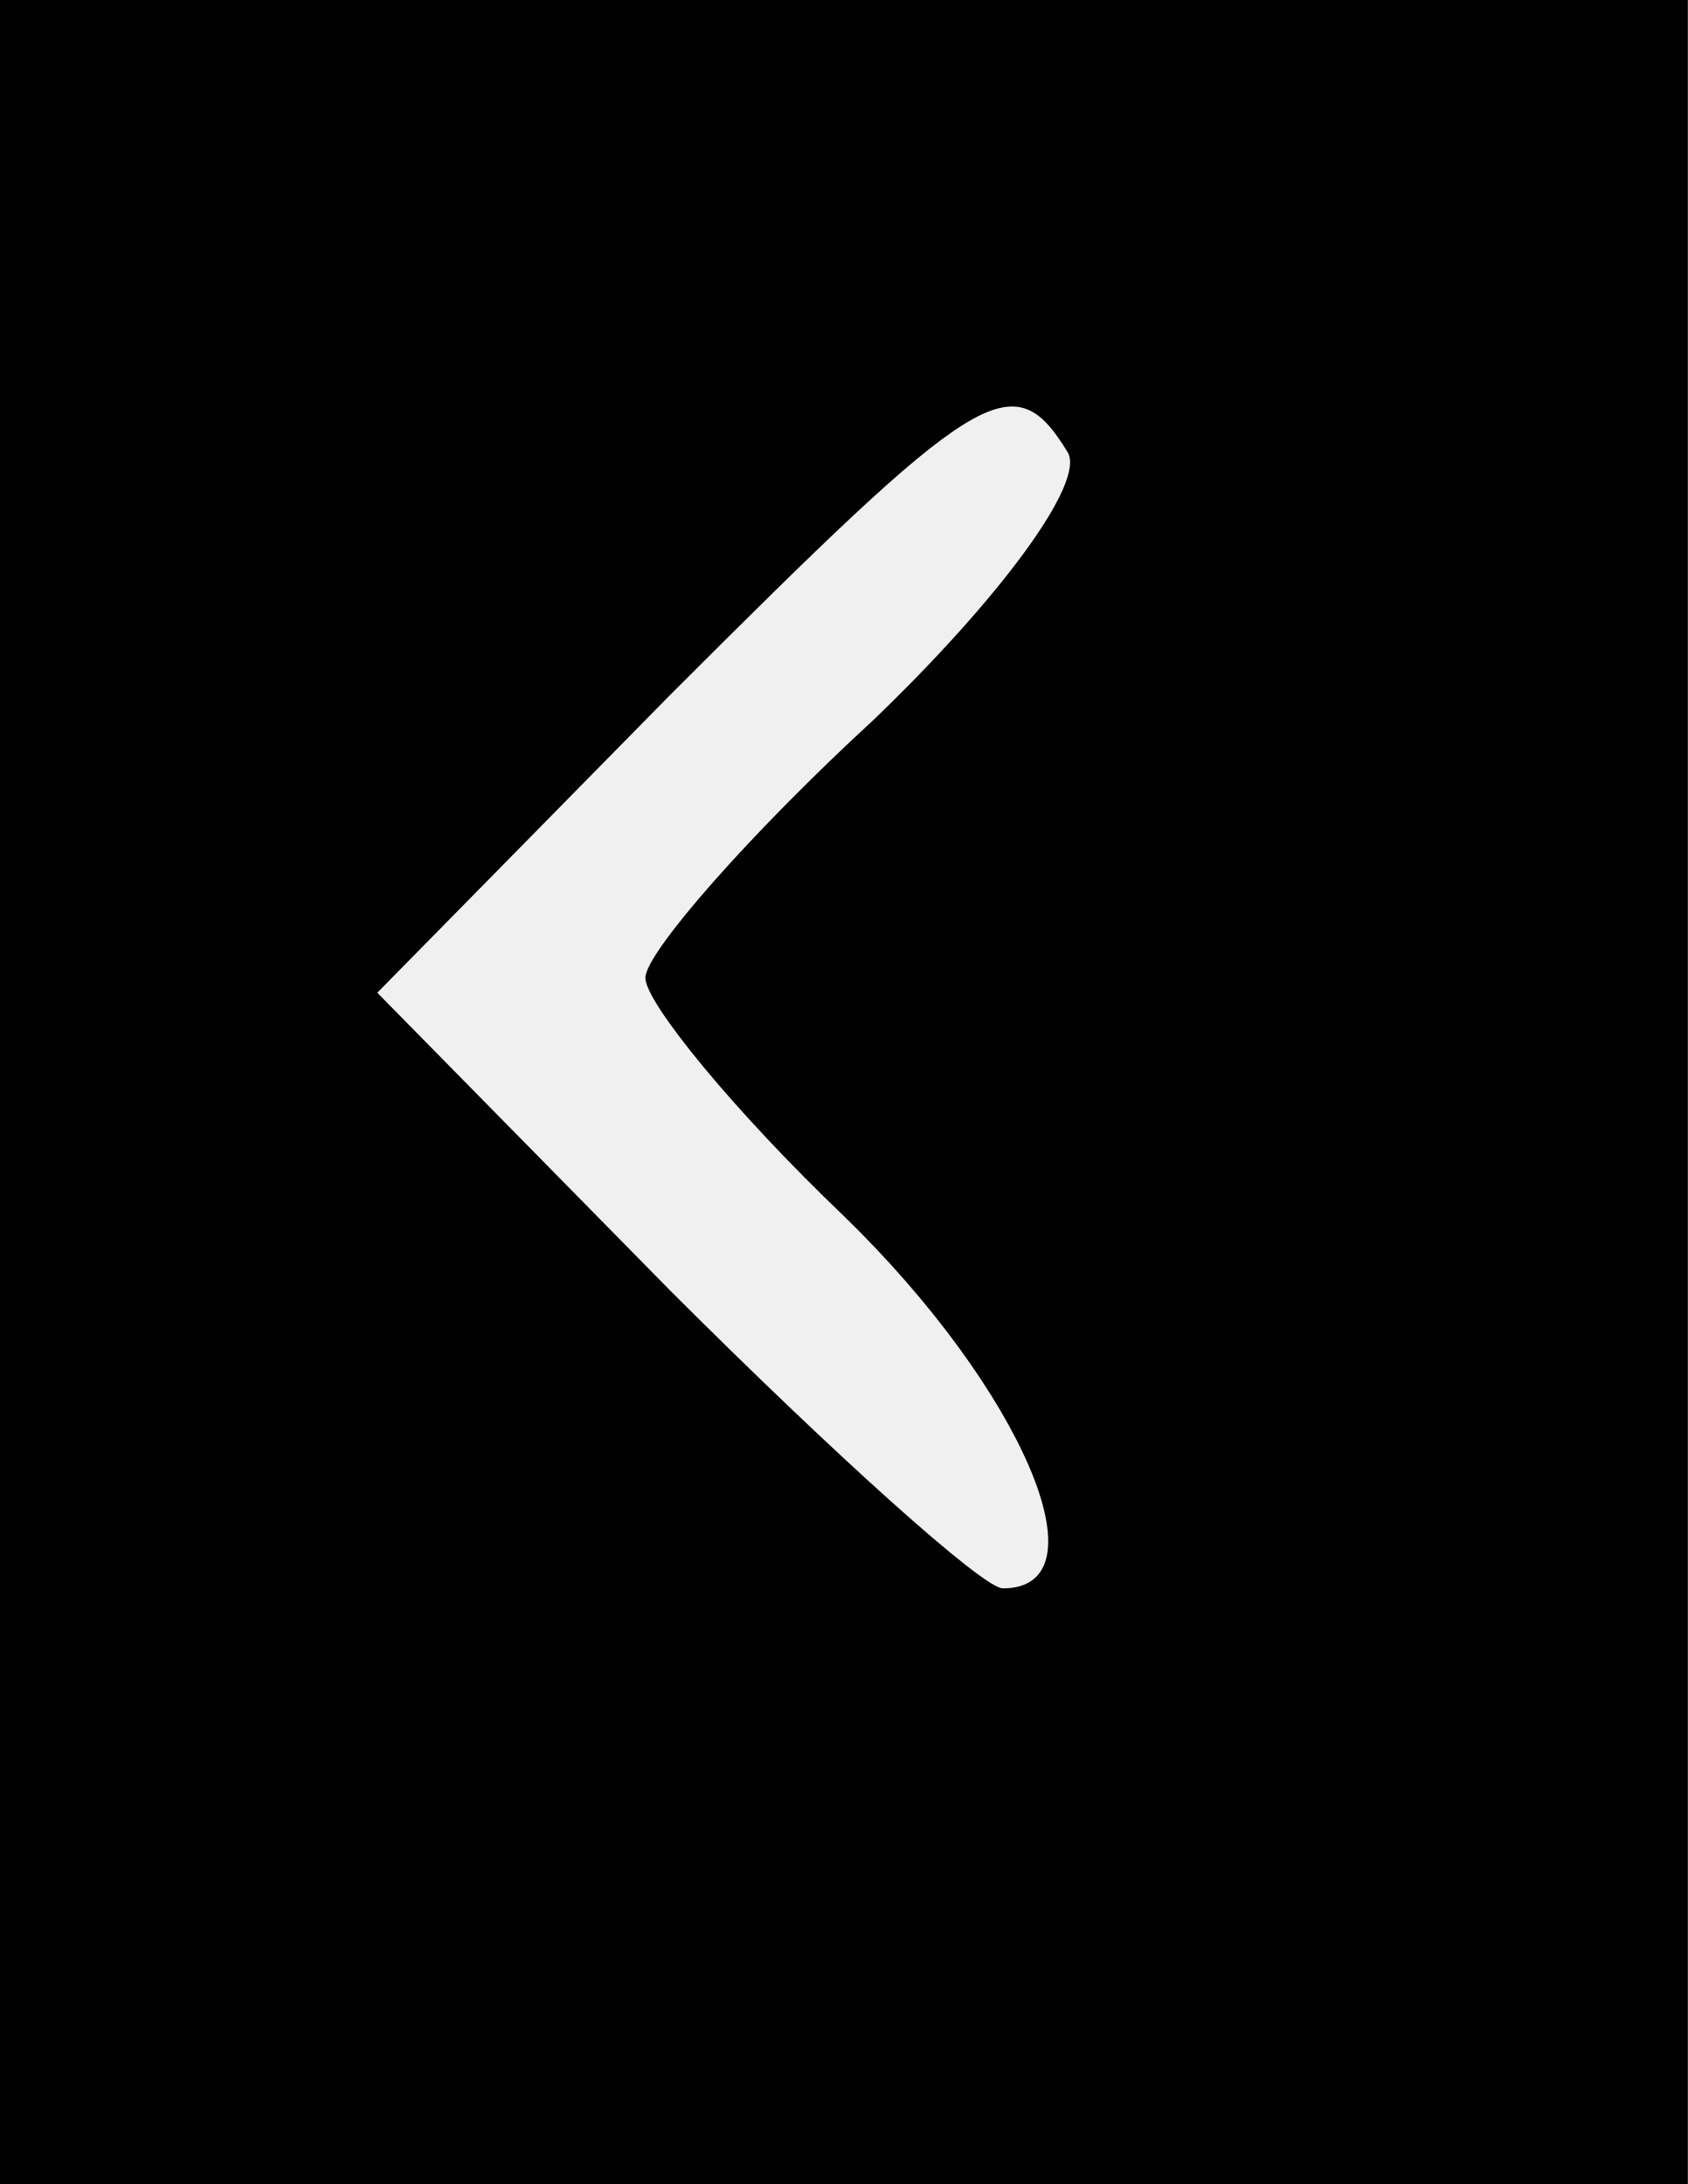
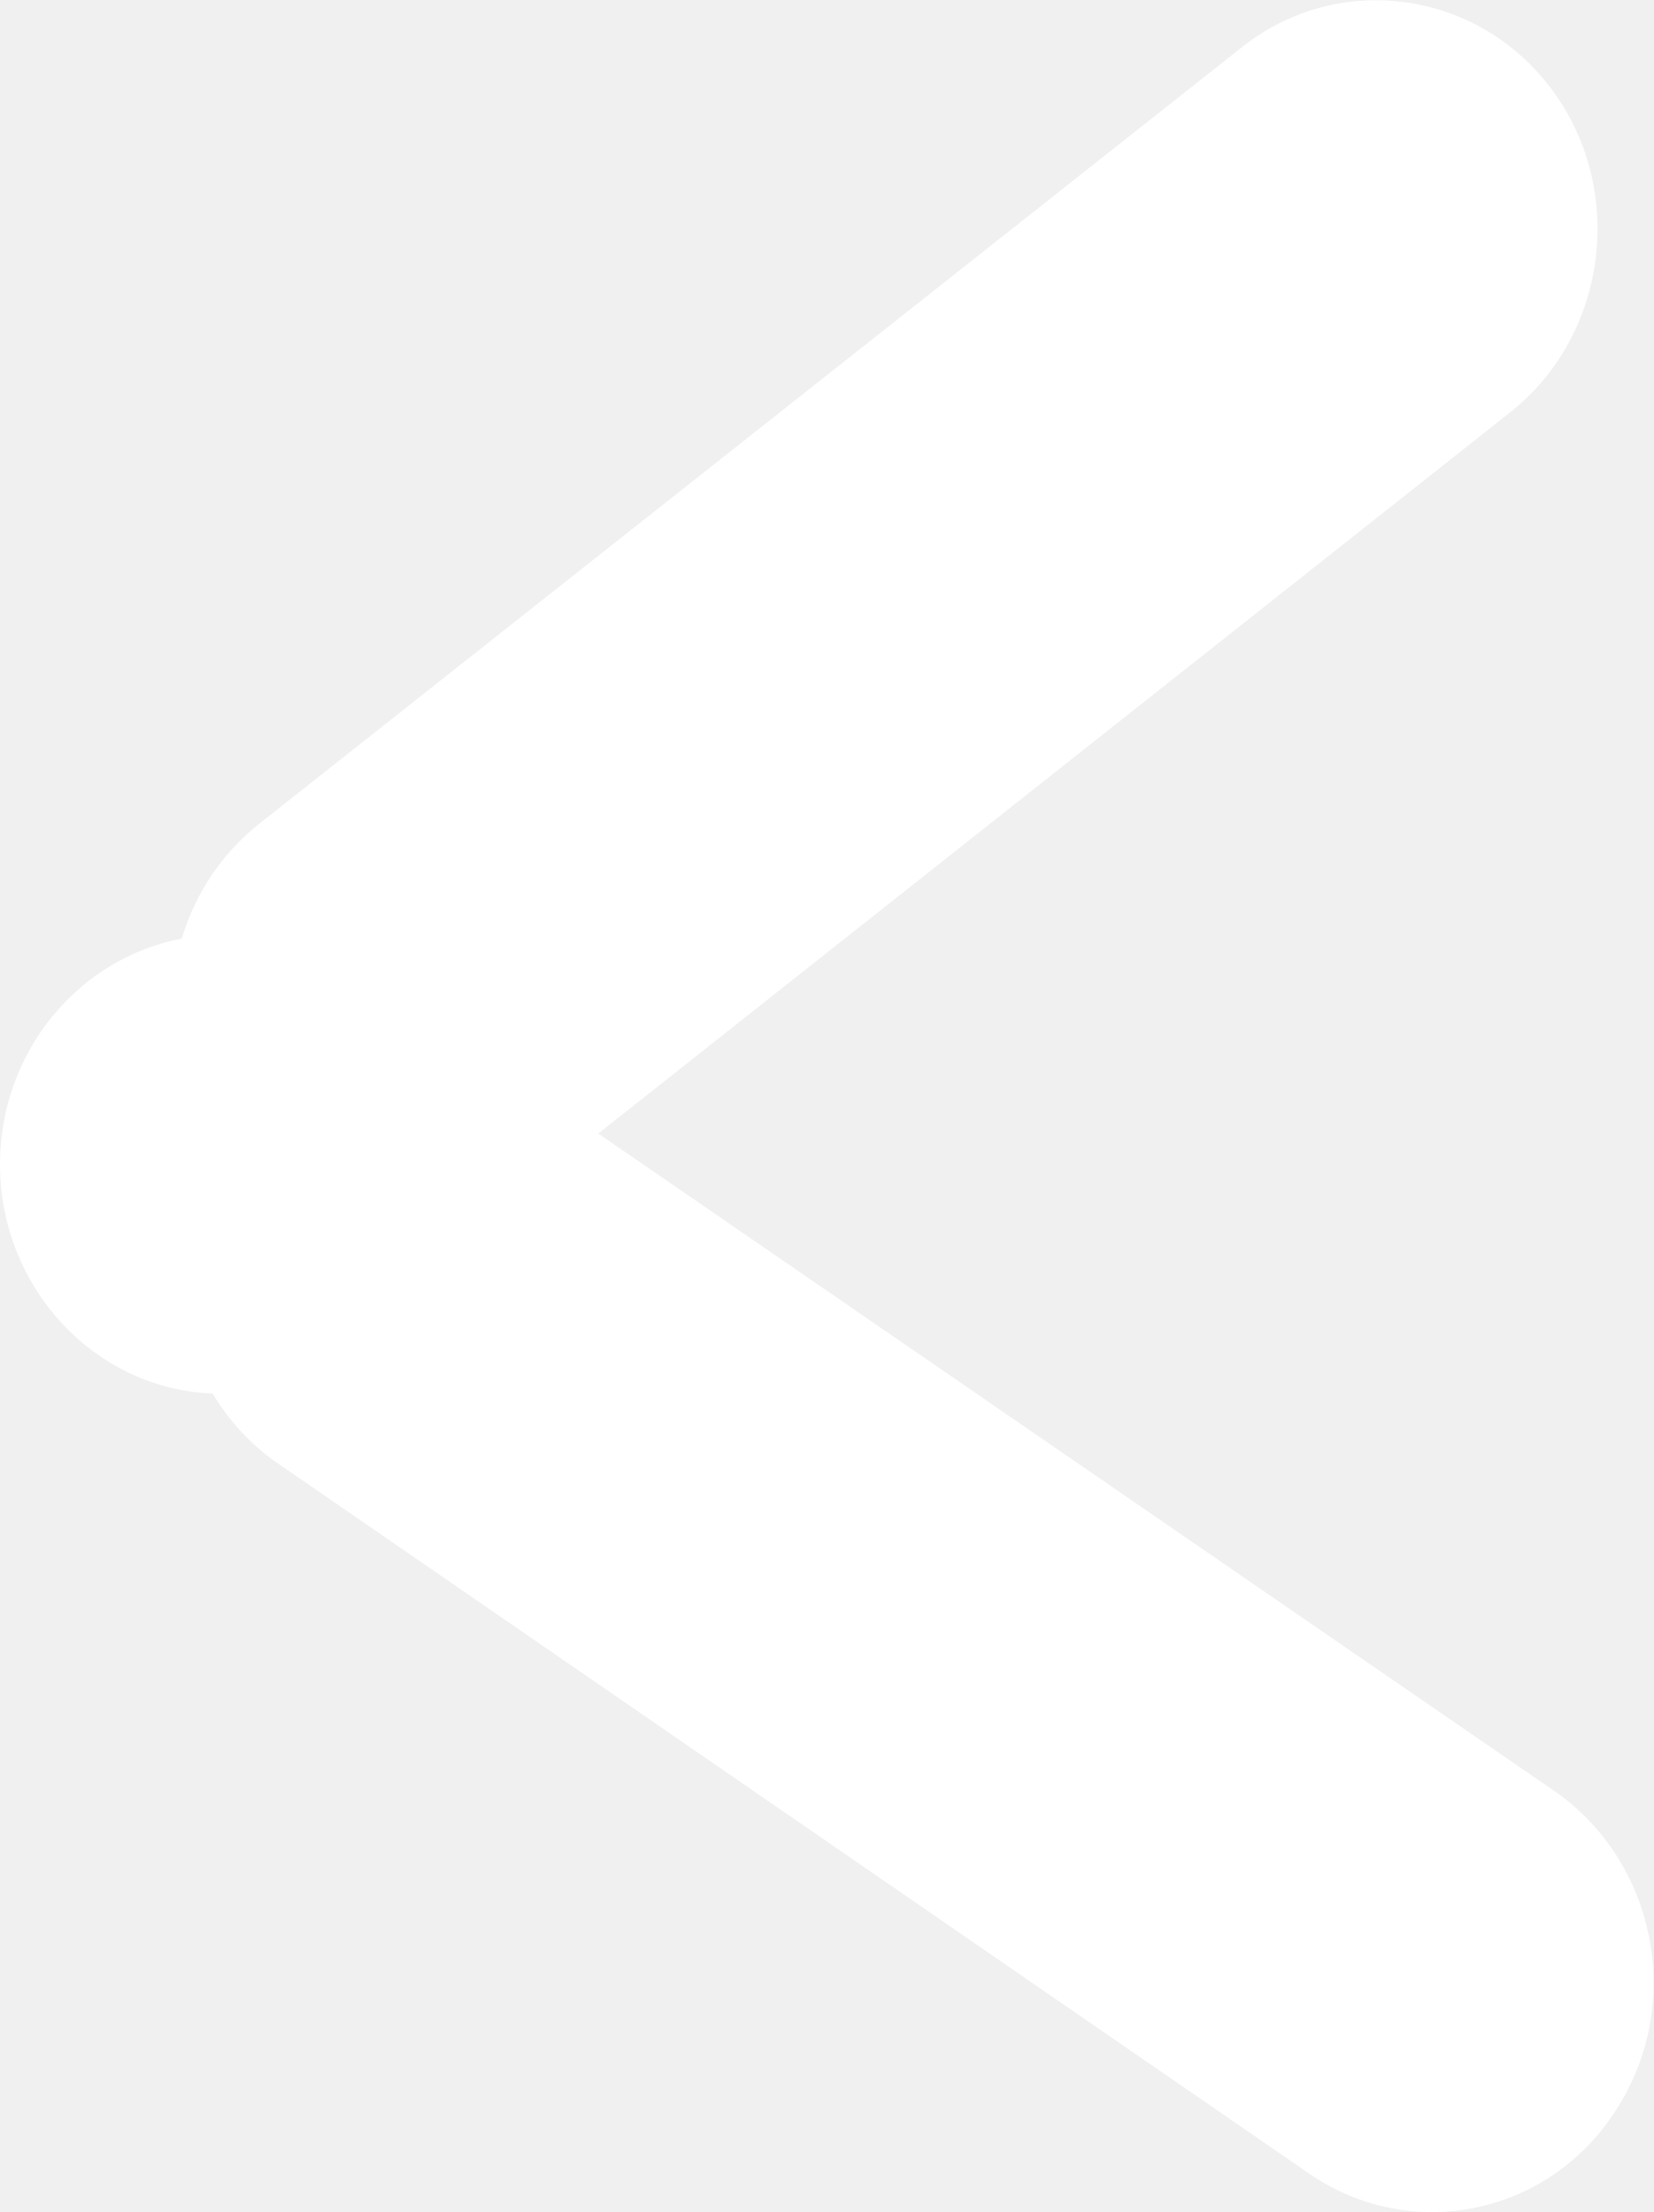
- <svg xmlns="http://www.w3.org/2000/svg" version="1.0" width="34pt" height="44pt" viewBox="0 0 34 44" preserveAspectRatio="xMidYMid meet">
-   <g transform="translate(0,44) scale(0.1,-0.1)" fill="#000000" stroke="none">
-     <path d="M0 220 l0 -220 170 0 170 0 0 220 0 220 -170 0 -170 0 0 -220z m215 129 c4 -6 -14 -30 -39 -54 -25 -23 -46 -47 -46 -52 0 -5 18 -27 40 -48 36 -35 53 -75 32 -75 -4 0 -34 27 -67 60 l-59 60 59 60 c62 62 69 67 80 49z" />
-   </g>
+ <svg xmlns="http://www.w3.org/2000/svg" version="1.1" id="Layer_1" x="0px" y="0px" viewBox="0 0 15.01 20.08" style="enable-background:new 0 0 15.01 20.08;" xml:space="preserve">
+   <style type="text/css">
+ 	.st0{fill:#FFFFFF;}
+ </style>
+   <path class="st0" d="M14.67,19.15L14.67,19.15c0.62-0.96,0.36-2.25-0.56-2.89l-8.68-5.97l8.28-6.55c0.88-0.7,1.05-2.01,0.38-2.92  c-0.67-0.91-1.94-1.09-2.82-0.39L2.35,7.48C2,7.76,1.77,8.12,1.65,8.52C0.71,8.7,0,9.55,0,10.57c0,1.12,0.86,2.04,1.93,2.08  c0.15,0.25,0.35,0.47,0.6,0.64l9.35,6.44C12.81,20.37,14.06,20.11,14.67,19.15z" />
</svg>
